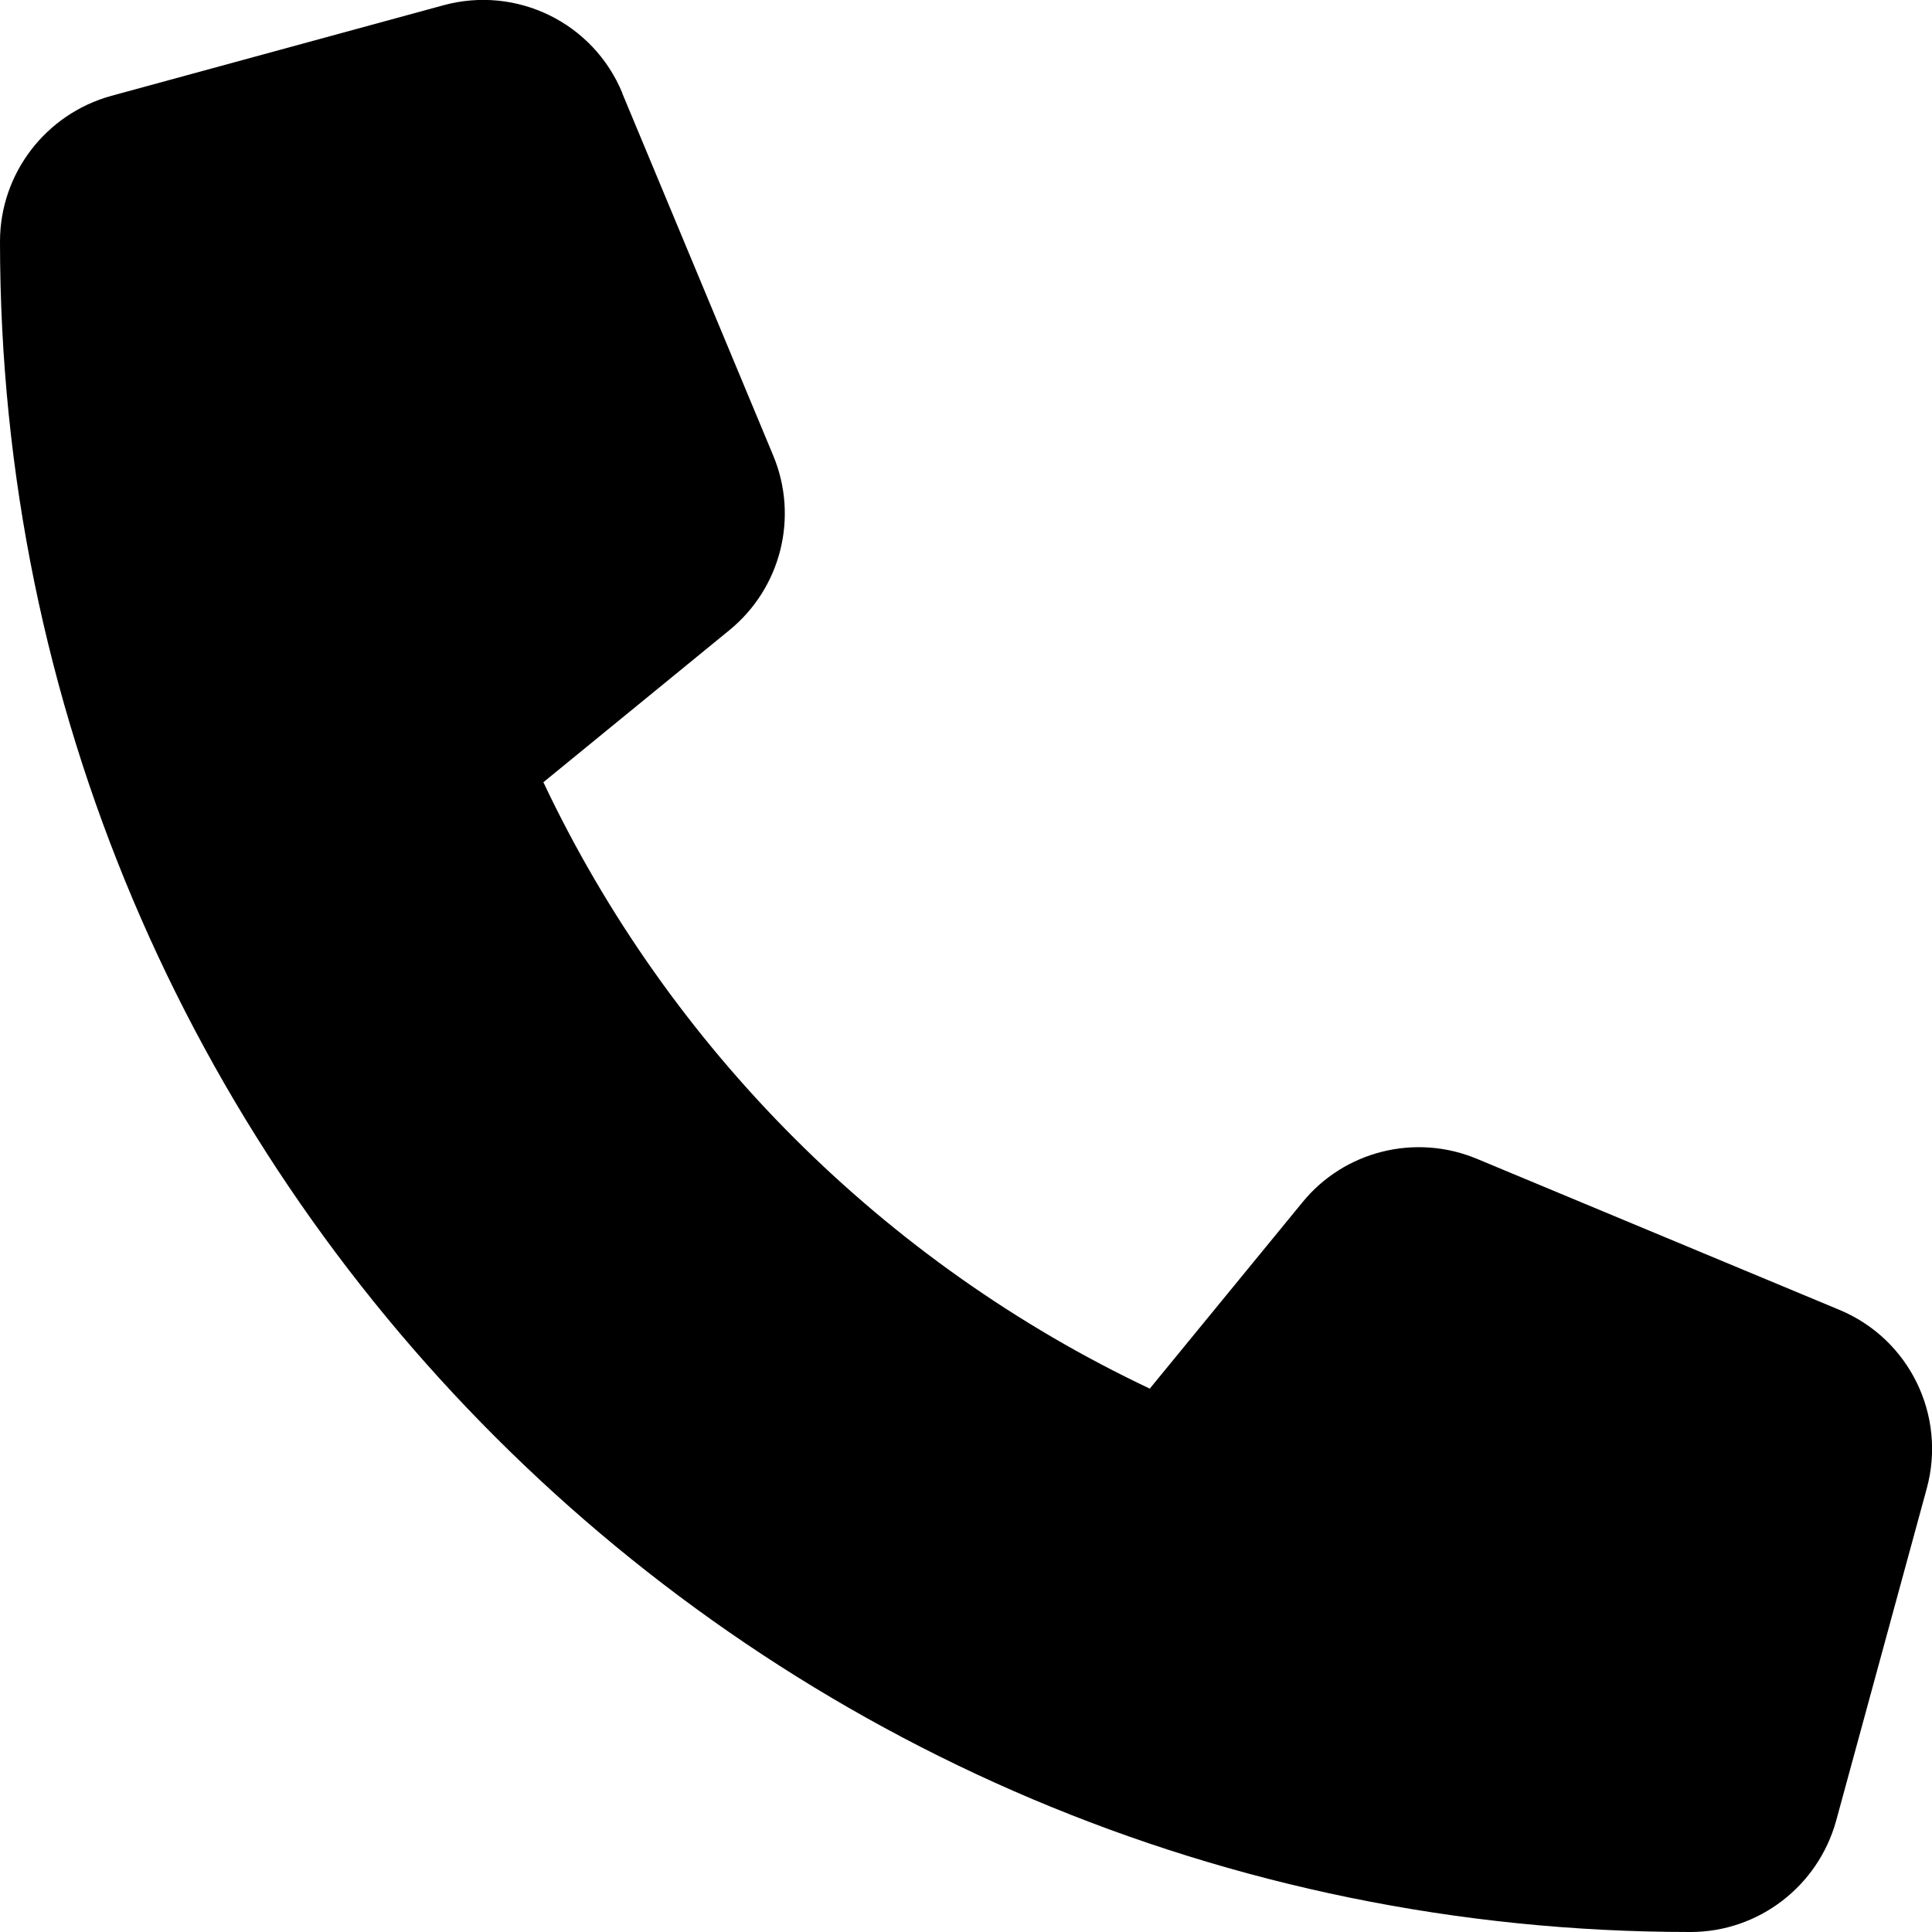
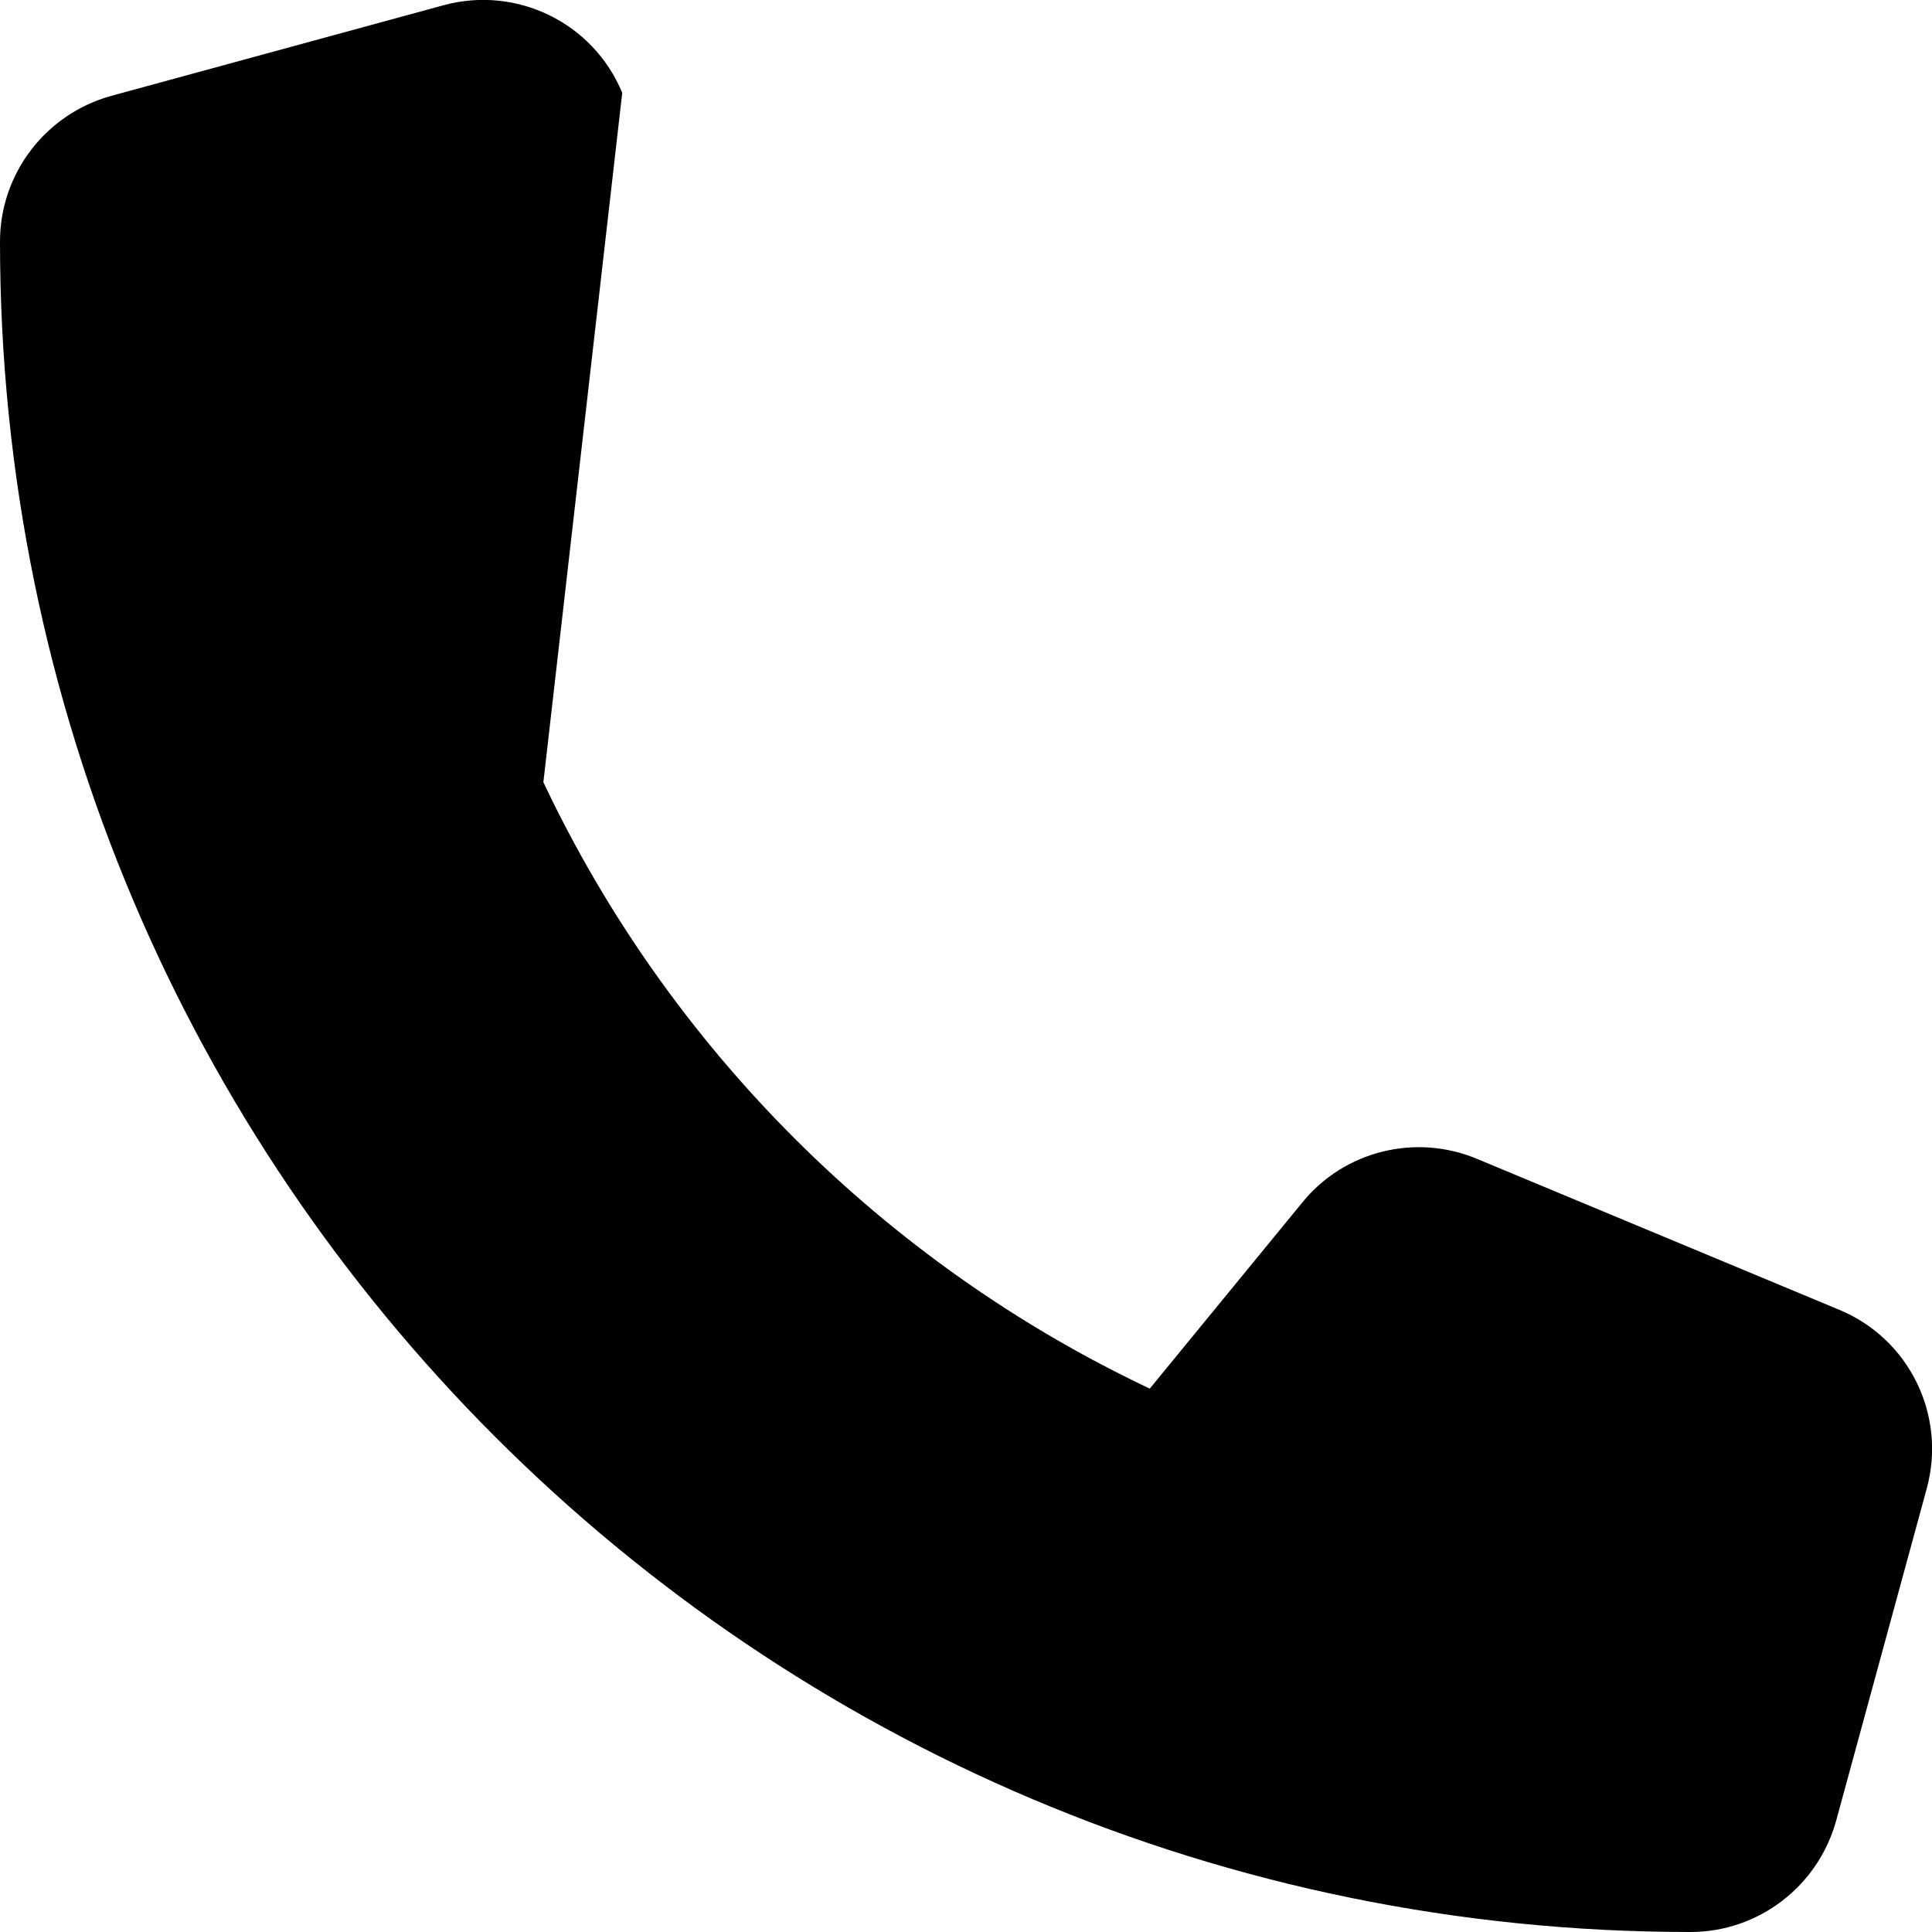
<svg xmlns="http://www.w3.org/2000/svg" viewBox="0 0 512 512">
-   <path d="M164.9 24.6c-7.7-18.6-28-28.5-47.4-23.2l-88 24C12.1 30.2 0 46 0 64C0 311.4 200.6 512 448 512c18 0 33.8-12.1 38.6-29.5l24-88c5.3-19.4-4.6-39.7-23.2-47.4l-96-40c-16.3-6.8-35.2-2.1-46.3 11.6L304.7 368C234.3 334.7 177.3 277.7 144 207.3L193.3 167c13.7-11.2 18.4-30 11.6-46.3l-40-96z" />
+   <path d="M164.9 24.6c-7.7-18.6-28-28.5-47.4-23.2l-88 24C12.1 30.2 0 46 0 64C0 311.4 200.6 512 448 512c18 0 33.8-12.1 38.6-29.5l24-88c5.3-19.4-4.6-39.7-23.2-47.4l-96-40c-16.3-6.8-35.2-2.1-46.3 11.6L304.7 368C234.3 334.7 177.3 277.7 144 207.3li93.3 167c13.7-11.2 18.4-30 11.6-46.3l-40-96z" />
</svg>
